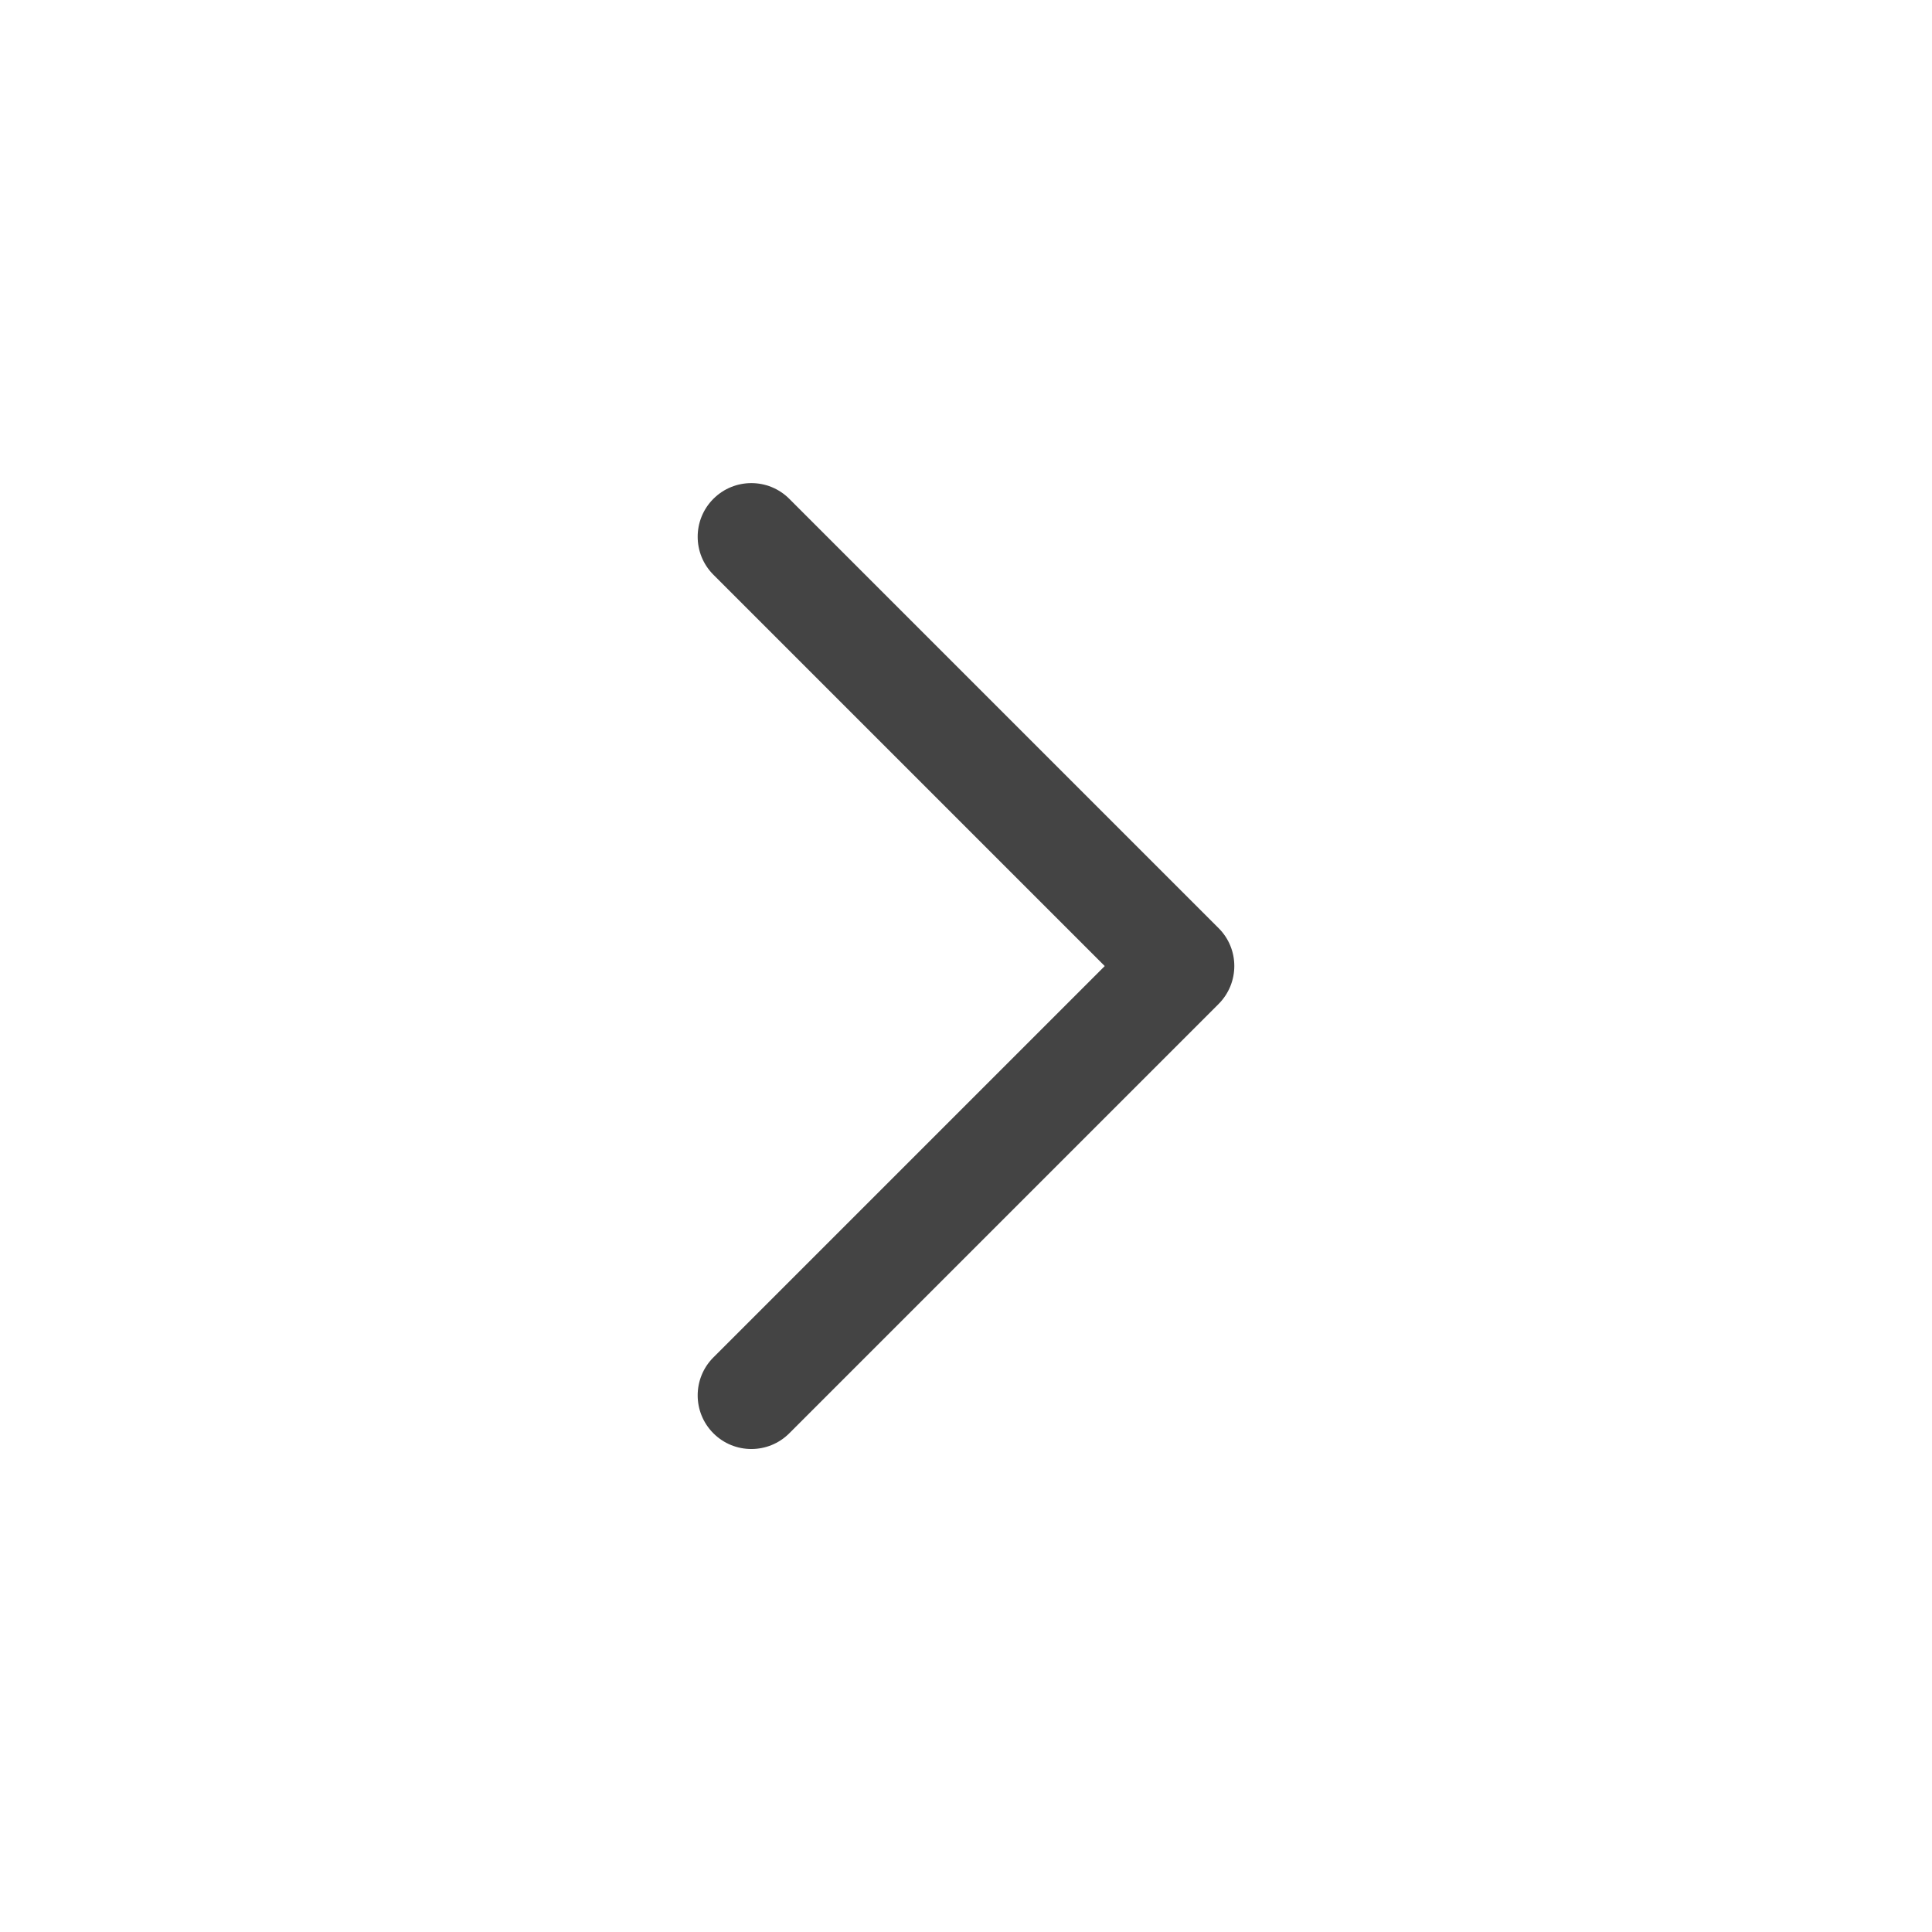
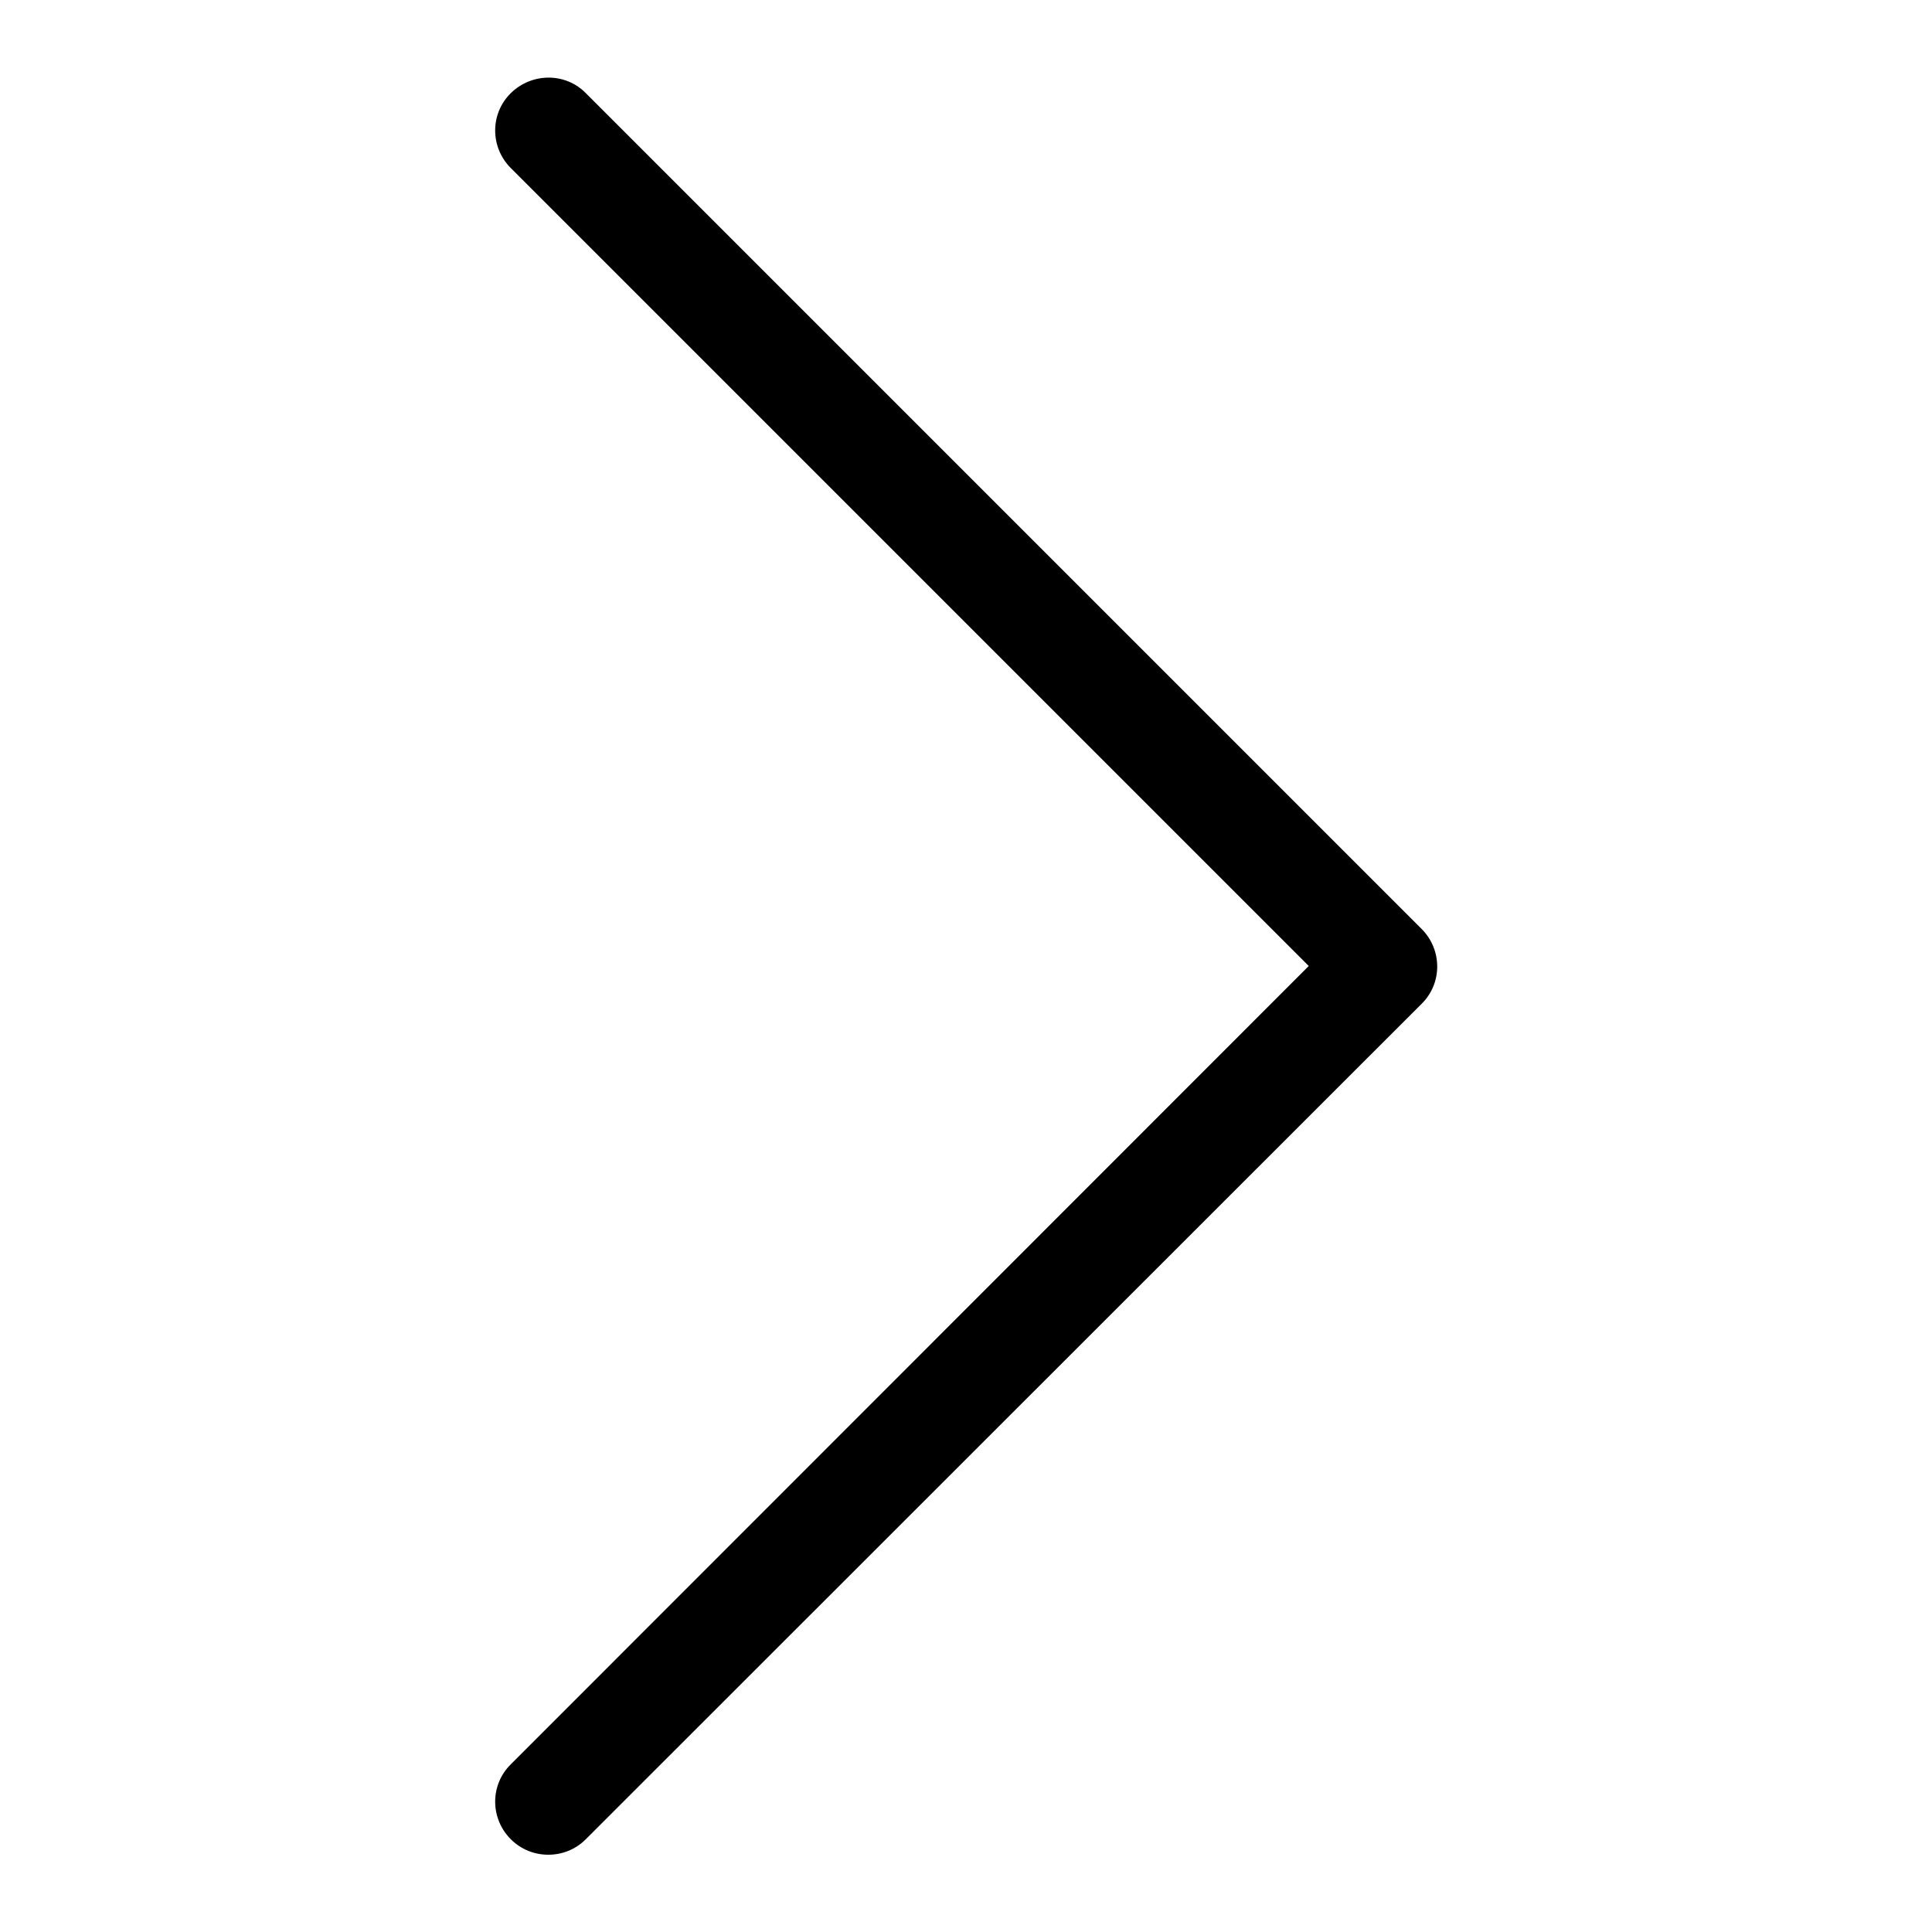
- <svg xmlns="http://www.w3.org/2000/svg" version="1.1" width="32" height="32" viewBox="0 0 32 32">
-   <path fill="#444444" d="M20.444 16c0 0.228-0.087 0.455-0.26 0.629l-7.111 7.111c-0.347 0.347-0.91 0.347-1.257 0s-0.347-0.91 0-1.257l6.482-6.482-6.482-6.482c-0.347-0.347-0.347-0.91 0-1.257s0.91-0.347 1.257 0l7.111 7.111c0.172 0.171 0.26 0.398 0.26 0.626z" />
+ <svg xmlns="http://www.w3.org/2000/svg" version="1.1" id="Layer_1" x="0px" y="0px" width="500px" height="500px" viewBox="0 0 500 500" enable-background="new 0 0 500 500" xml:space="preserve">
+   <g>
+     <path d="M141.9,480c-3.5,0-7-1.3-9.7-4c-5.4-5.4-5.4-14.1,0-19.4L338.7,250L132.2,43.5c-5.4-5.4-5.4-14.1,0-19.4s14.1-5.4,19.4,0   l216.3,216.3c5.4,5.4,5.4,14.1,0,19.4L151.6,476C148.9,478.7,145.4,480,141.9,480z" />
+   </g>
</svg>
